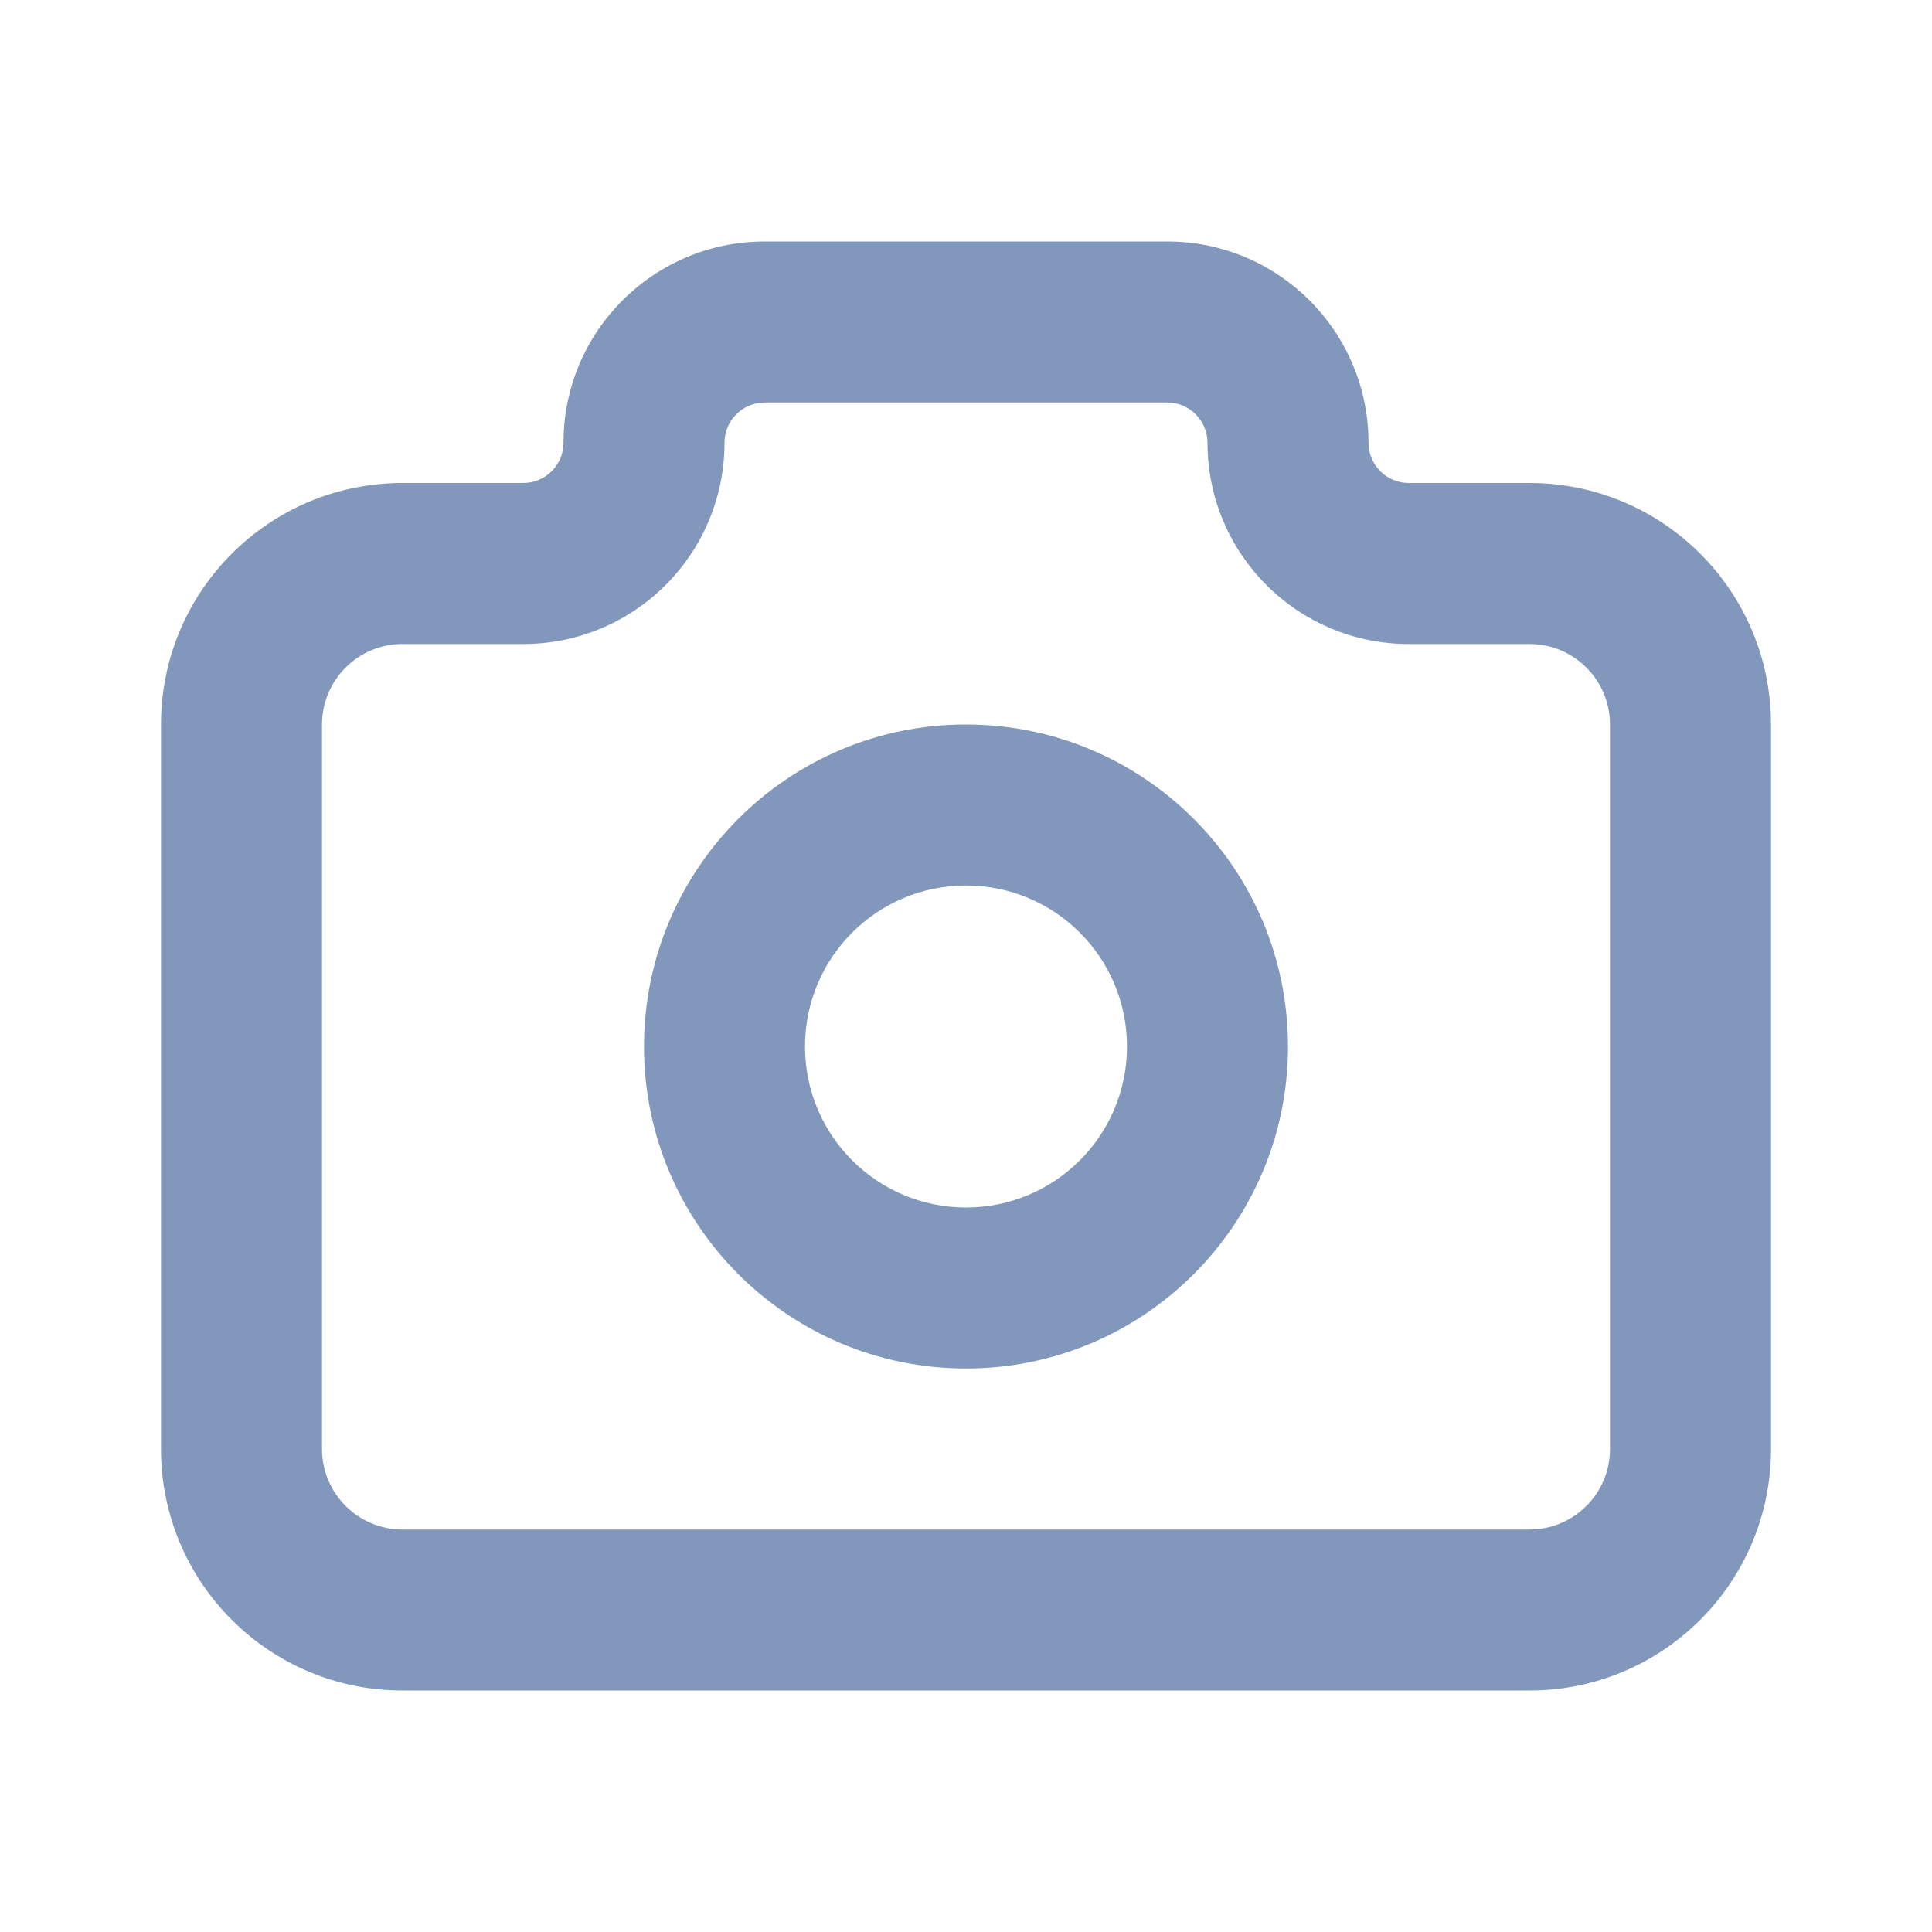
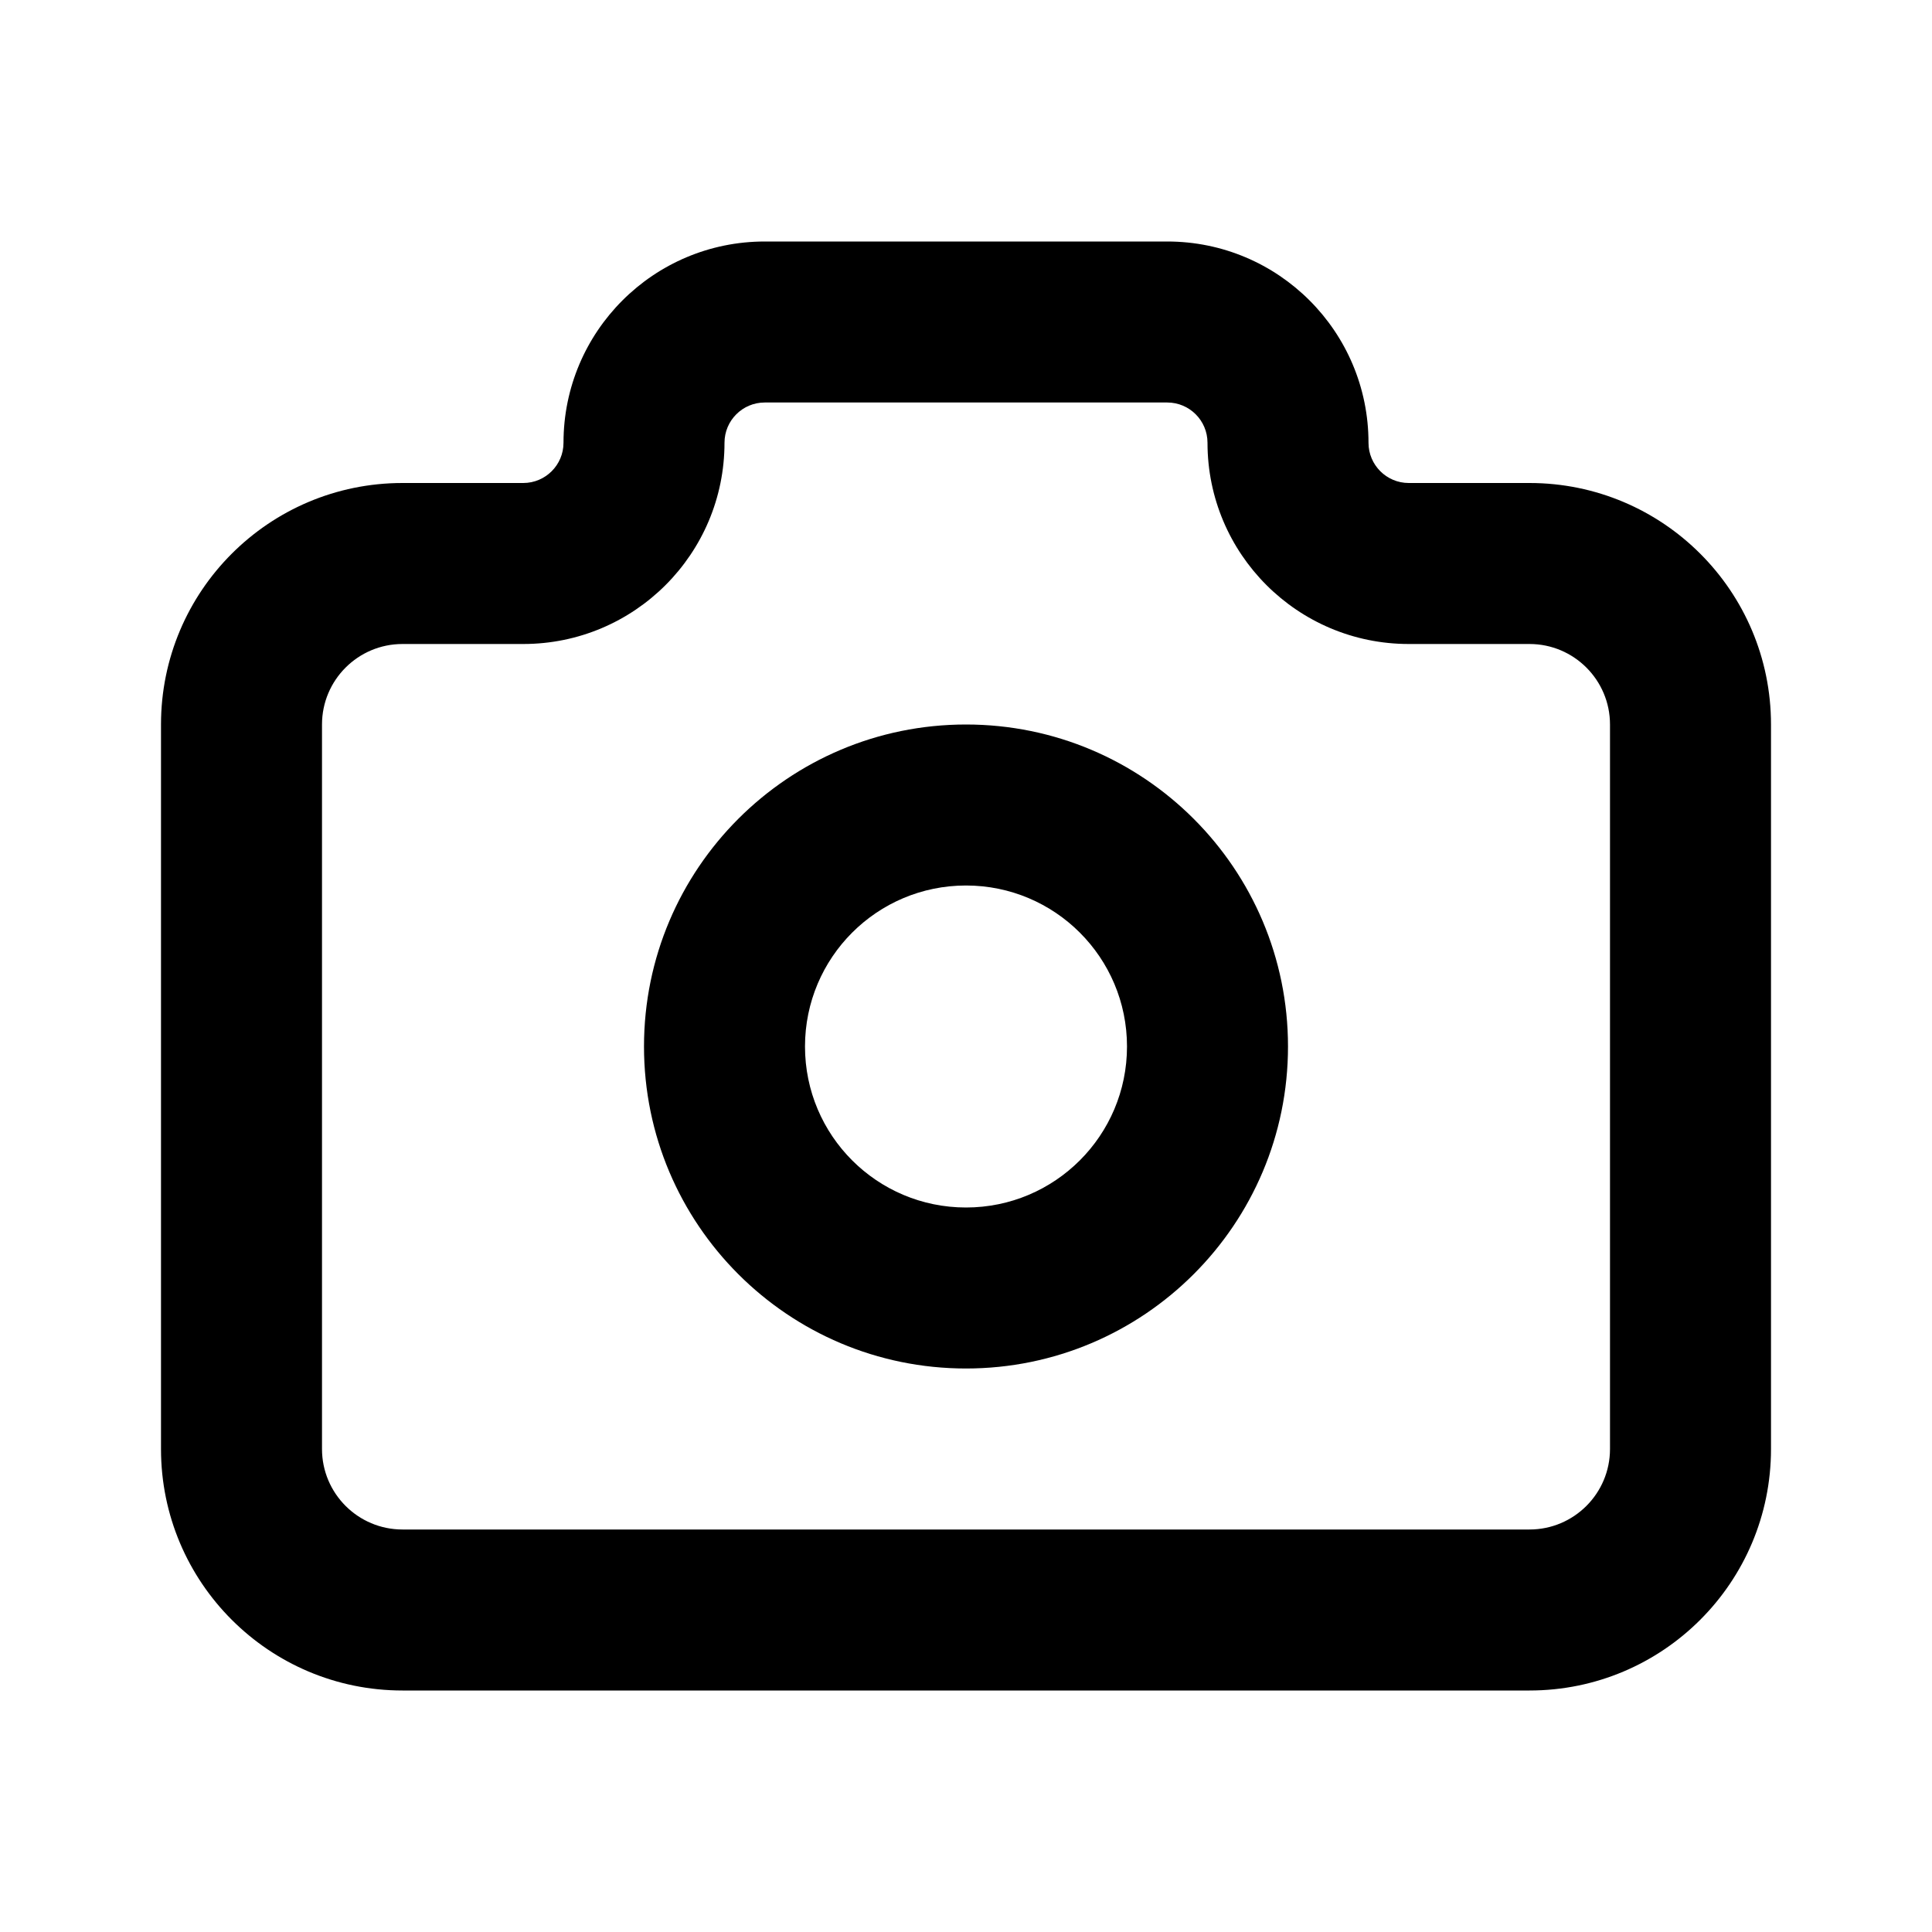
<svg xmlns="http://www.w3.org/2000/svg" width="24" height="24" viewBox="0 0 24 24" fill="none">
-   <path d="M9.5 5H14.5V3H9.5V5ZM5 8H6.5V6H5V8ZM4 9C4 8.448 4.448 8 5 8V6C3.343 6 2 7.343 2 9H4ZM4 18V9H2V18H4ZM5 19C4.448 19 4 18.552 4 18H2C2 19.657 3.343 21 5 21V19ZM19 19H5V21H19V19ZM20 18C20 18.552 19.552 19 19 19V21C20.657 21 22 19.657 22 18H20ZM20 9V18H22V9H20ZM19 8C19.552 8 20 8.448 20 9H22C22 7.343 20.657 6 19 6V8ZM17.5 8H19V6H17.5V8ZM7 5.5C7 5.776 6.776 6 6.5 6V8C7.881 8 9 6.881 9 5.5H7ZM17.5 6C17.224 6 17 5.776 17 5.5H15C15 6.881 16.119 8 17.5 8V6ZM14.5 5C14.776 5 15 5.224 15 5.5H17C17 4.119 15.881 3 14.5 3V5ZM9.5 3C8.119 3 7 4.119 7 5.5H9C9 5.224 9.224 5 9.5 5V3ZM14 13C14 14.105 13.105 15 12 15V17C14.209 17 16 15.209 16 13H14ZM12 15C10.895 15 10 14.105 10 13H8C8 15.209 9.791 17 12 17V15ZM10 13C10 11.895 10.895 11 12 11V9C9.791 9 8 10.791 8 13H10ZM12 11C13.105 11 14 11.895 14 13H16C16 10.791 14.209 9 12 9V11Z" fill="#8197BB" />
+   <path d="M9.5 5H14.5V3H9.5V5ZM5 8H6.5V6H5V8ZM4 9C4 8.448 4.448 8 5 8V6C3.343 6 2 7.343 2 9H4ZM4 18V9H2V18H4ZM5 19C4.448 19 4 18.552 4 18H2C2 19.657 3.343 21 5 21V19ZM19 19H5V21H19V19ZM20 18C20 18.552 19.552 19 19 19V21C20.657 21 22 19.657 22 18H20ZM20 9V18H22V9H20ZM19 8C19.552 8 20 8.448 20 9H22C22 7.343 20.657 6 19 6V8ZM17.5 8H19V6H17.5V8ZM7 5.5C7 5.776 6.776 6 6.5 6V8C7.881 8 9 6.881 9 5.5H7ZM17.5 6C17.224 6 17 5.776 17 5.5H15C15 6.881 16.119 8 17.5 8V6ZM14.5 5C14.776 5 15 5.224 15 5.5H17C17 4.119 15.881 3 14.5 3V5ZM9.5 3C8.119 3 7 4.119 7 5.5H9C9 5.224 9.224 5 9.5 5V3ZM14 13C14 14.105 13.105 15 12 15V17C14.209 17 16 15.209 16 13H14ZM12 15C10.895 15 10 14.105 10 13H8C8 15.209 9.791 17 12 17V15ZM10 13C10 11.895 10.895 11 12 11V9C9.791 9 8 10.791 8 13H10ZM12 11C13.105 11 14 11.895 14 13H16C16 10.791 14.209 9 12 9V11Z" fill="currentColor" />
</svg>
